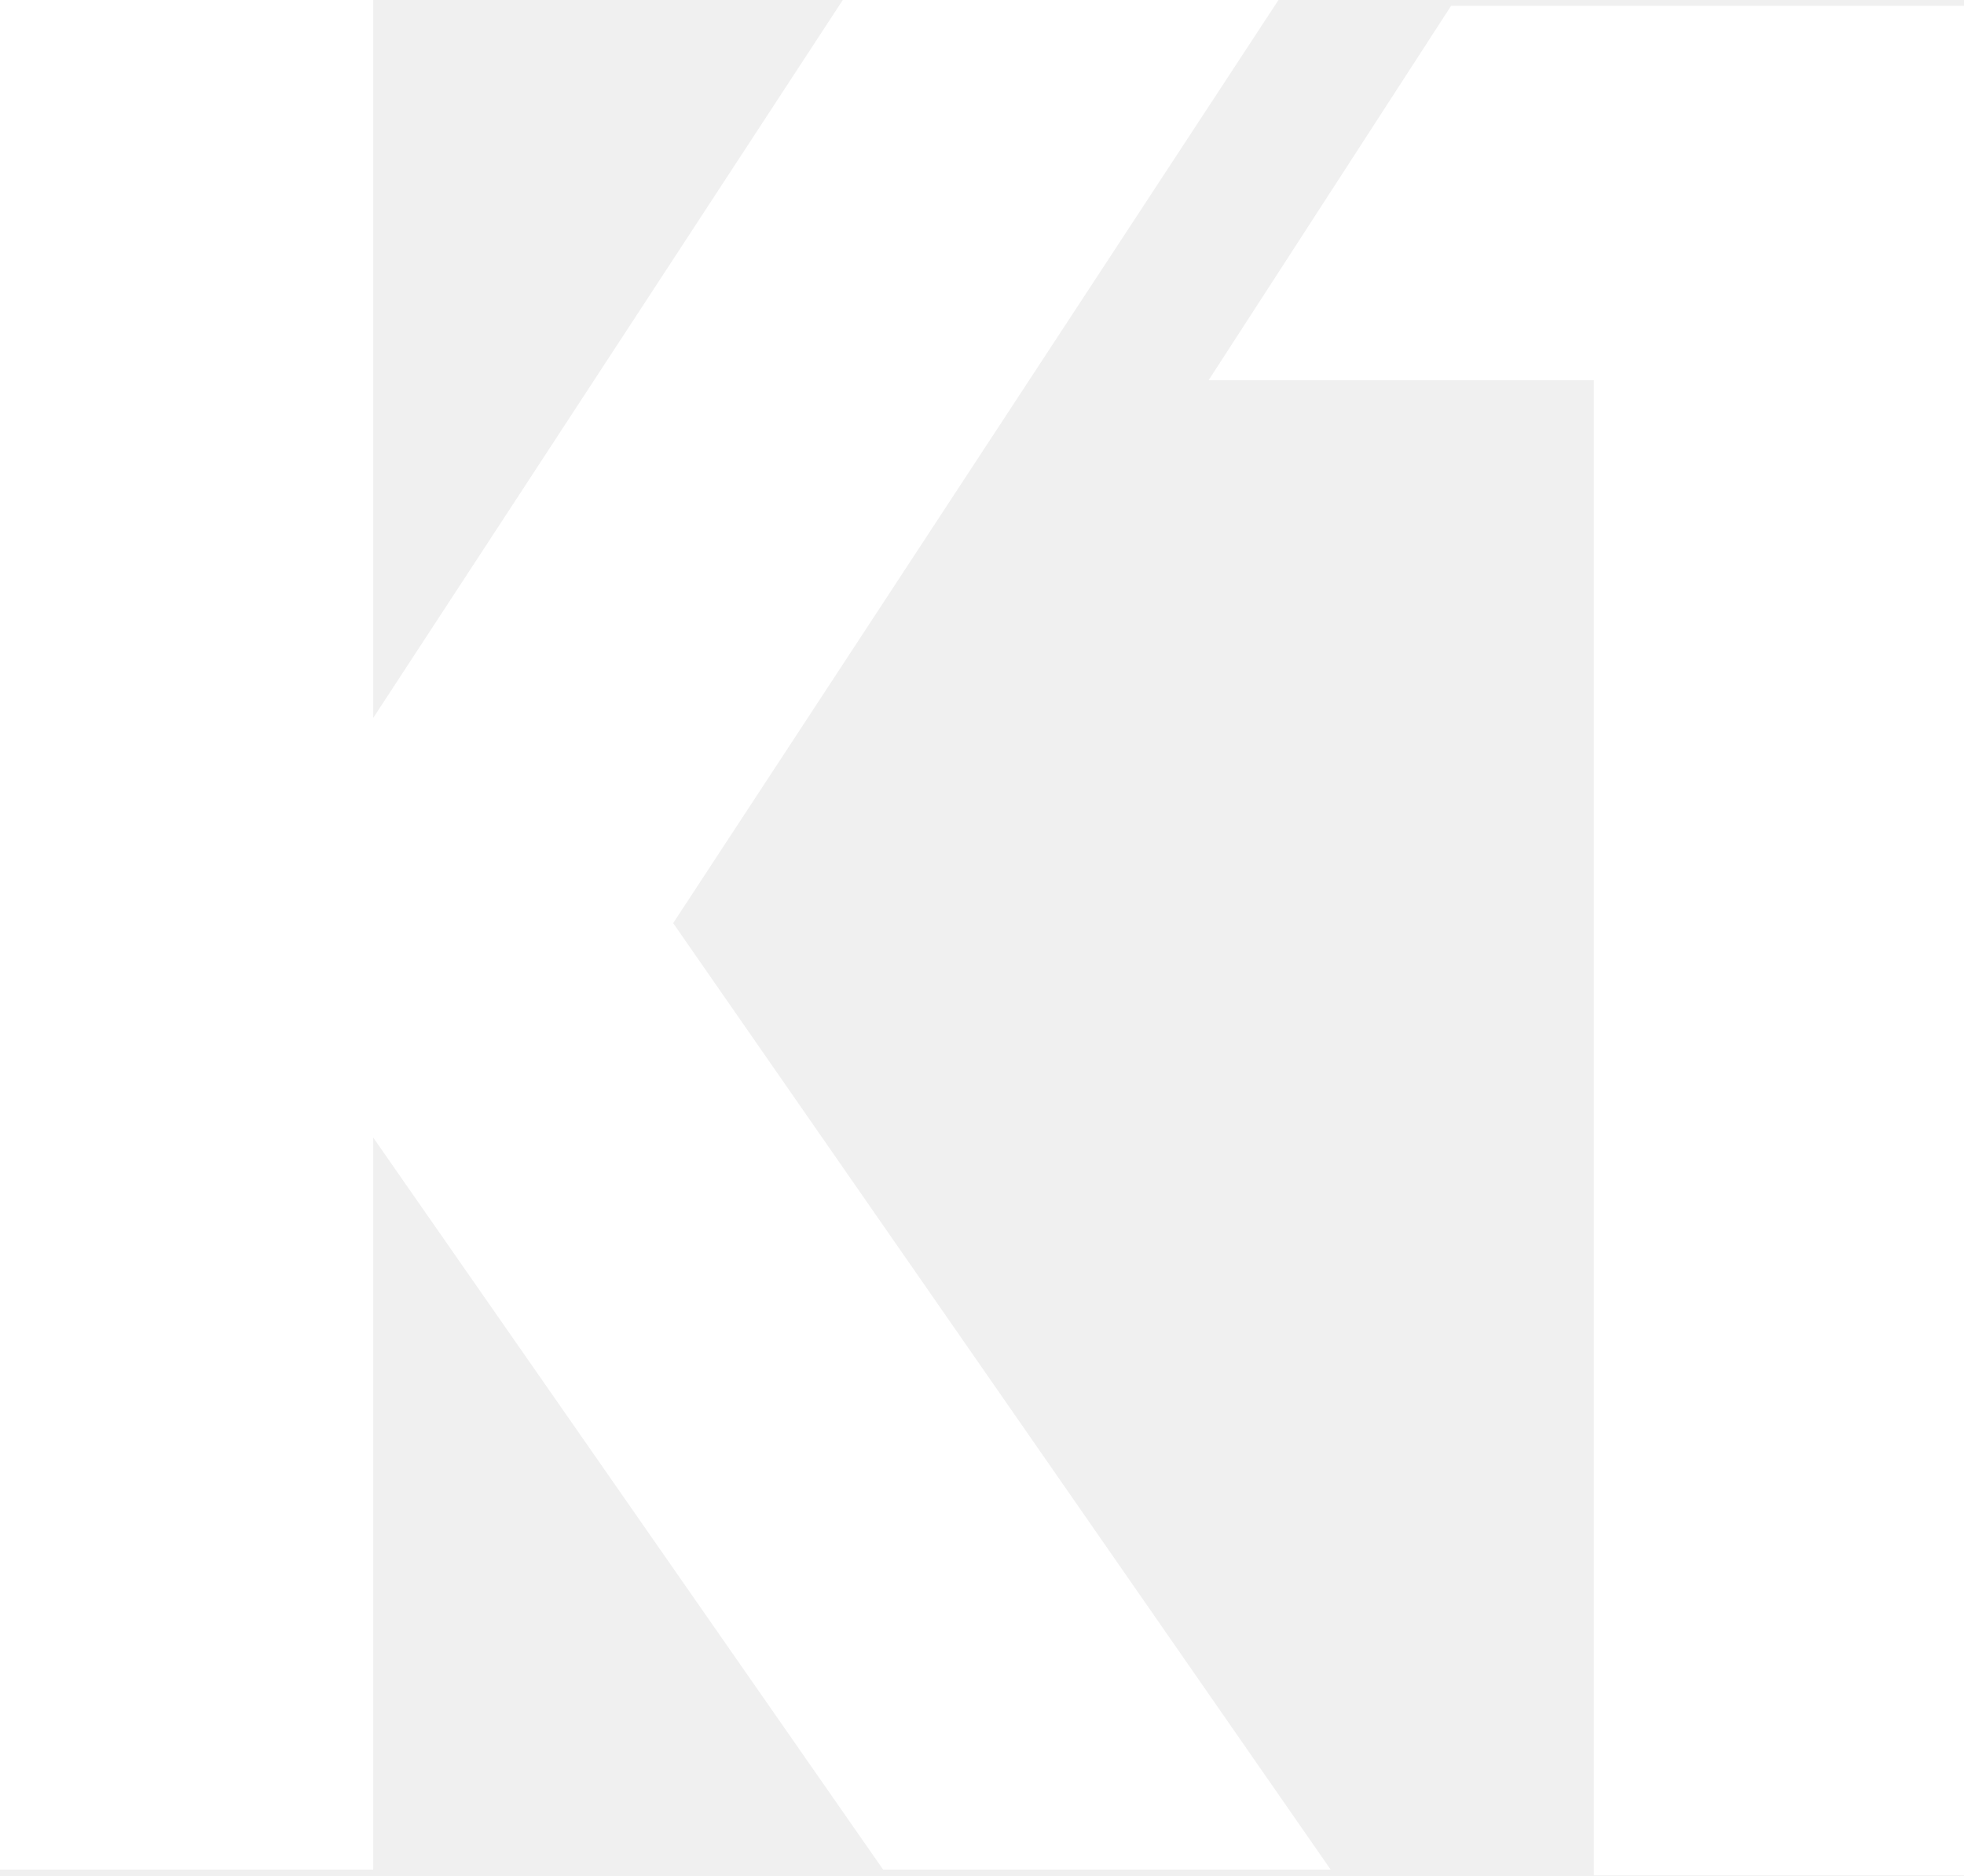
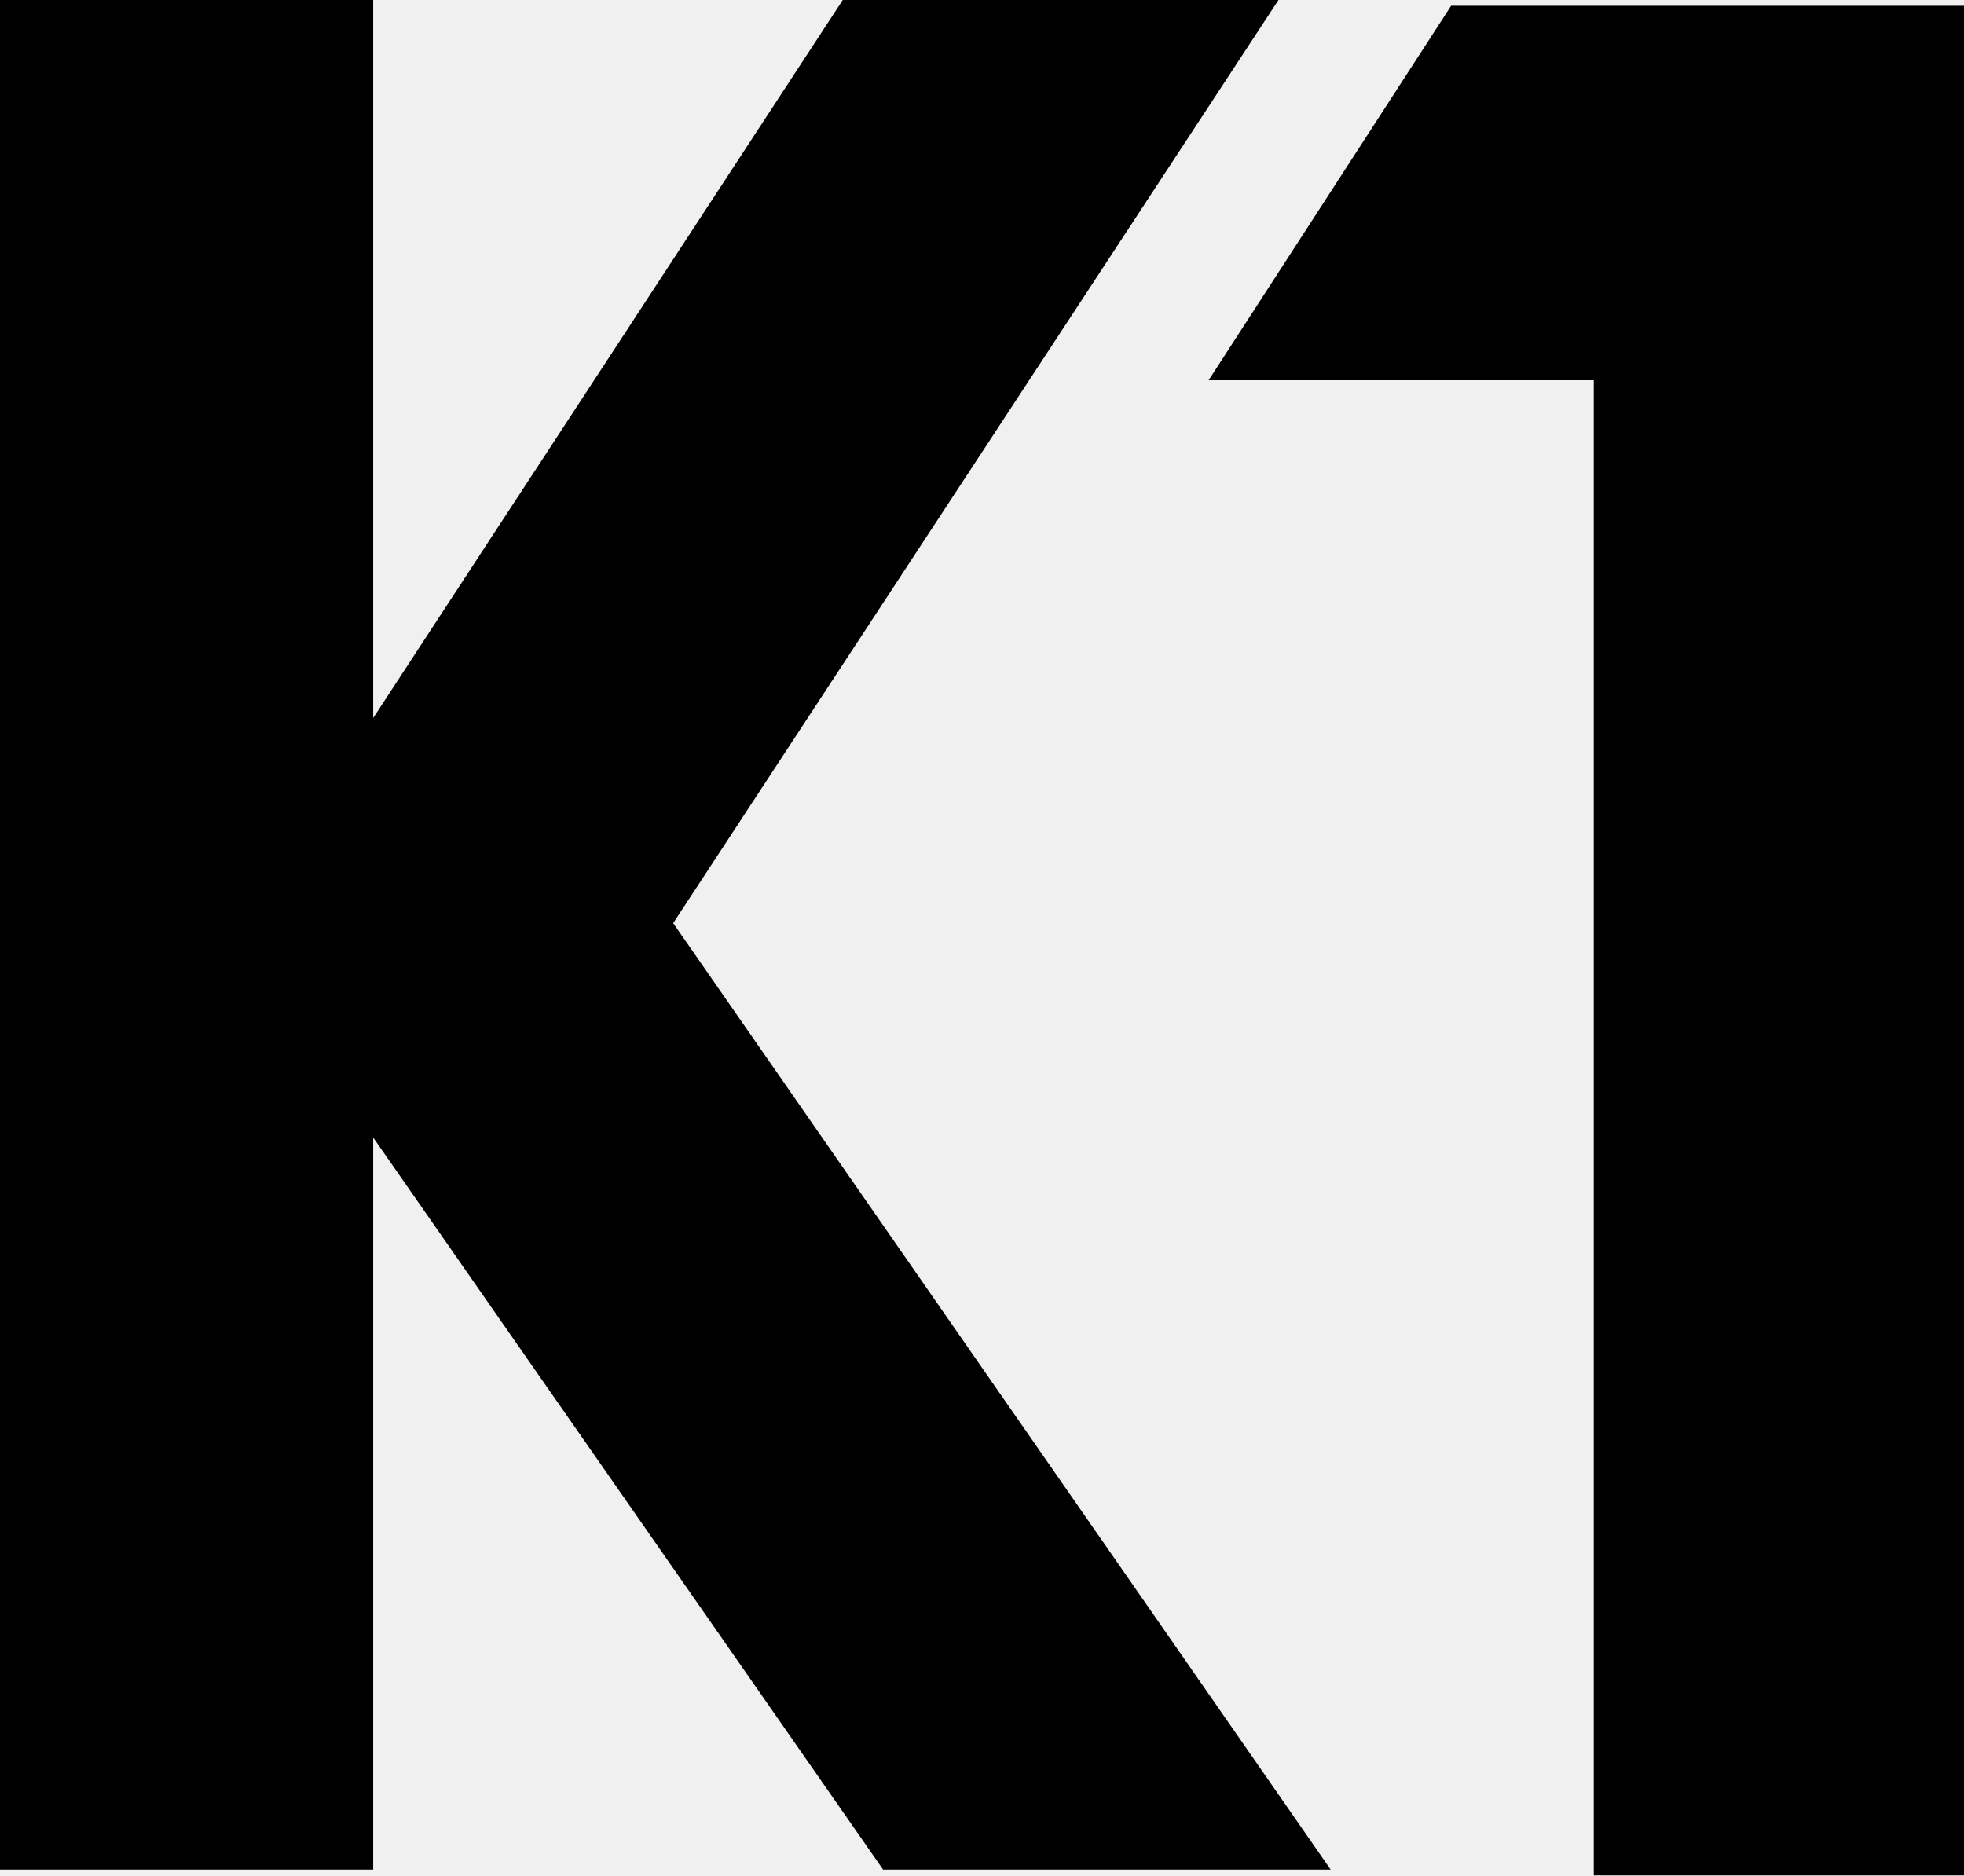
<svg xmlns="http://www.w3.org/2000/svg" width="266" height="254" fill="none">
-   <path fill="#fff" fill-rule="evenodd" d="M114.145 0H173.155L91.173 125.027L180.219 253.211H119.603L50.544 154.066V253.211H0V0H50.544V97.243L114.145 0ZM163.692 51.496L196.533 0.789H266V254H215.854V51.496H163.692Z" clip-rule="evenodd" />
+   <path fill="currentColor" fill-rule="evenodd" d="M114.145 0H173.155L91.173 125.027L180.219 253.211H119.603L50.544 154.066V253.211H0V0H50.544V97.243L114.145 0ZM163.692 51.496L196.533 0.789H266V254H215.854V51.496H163.692Z" clip-rule="evenodd" />
</svg>
